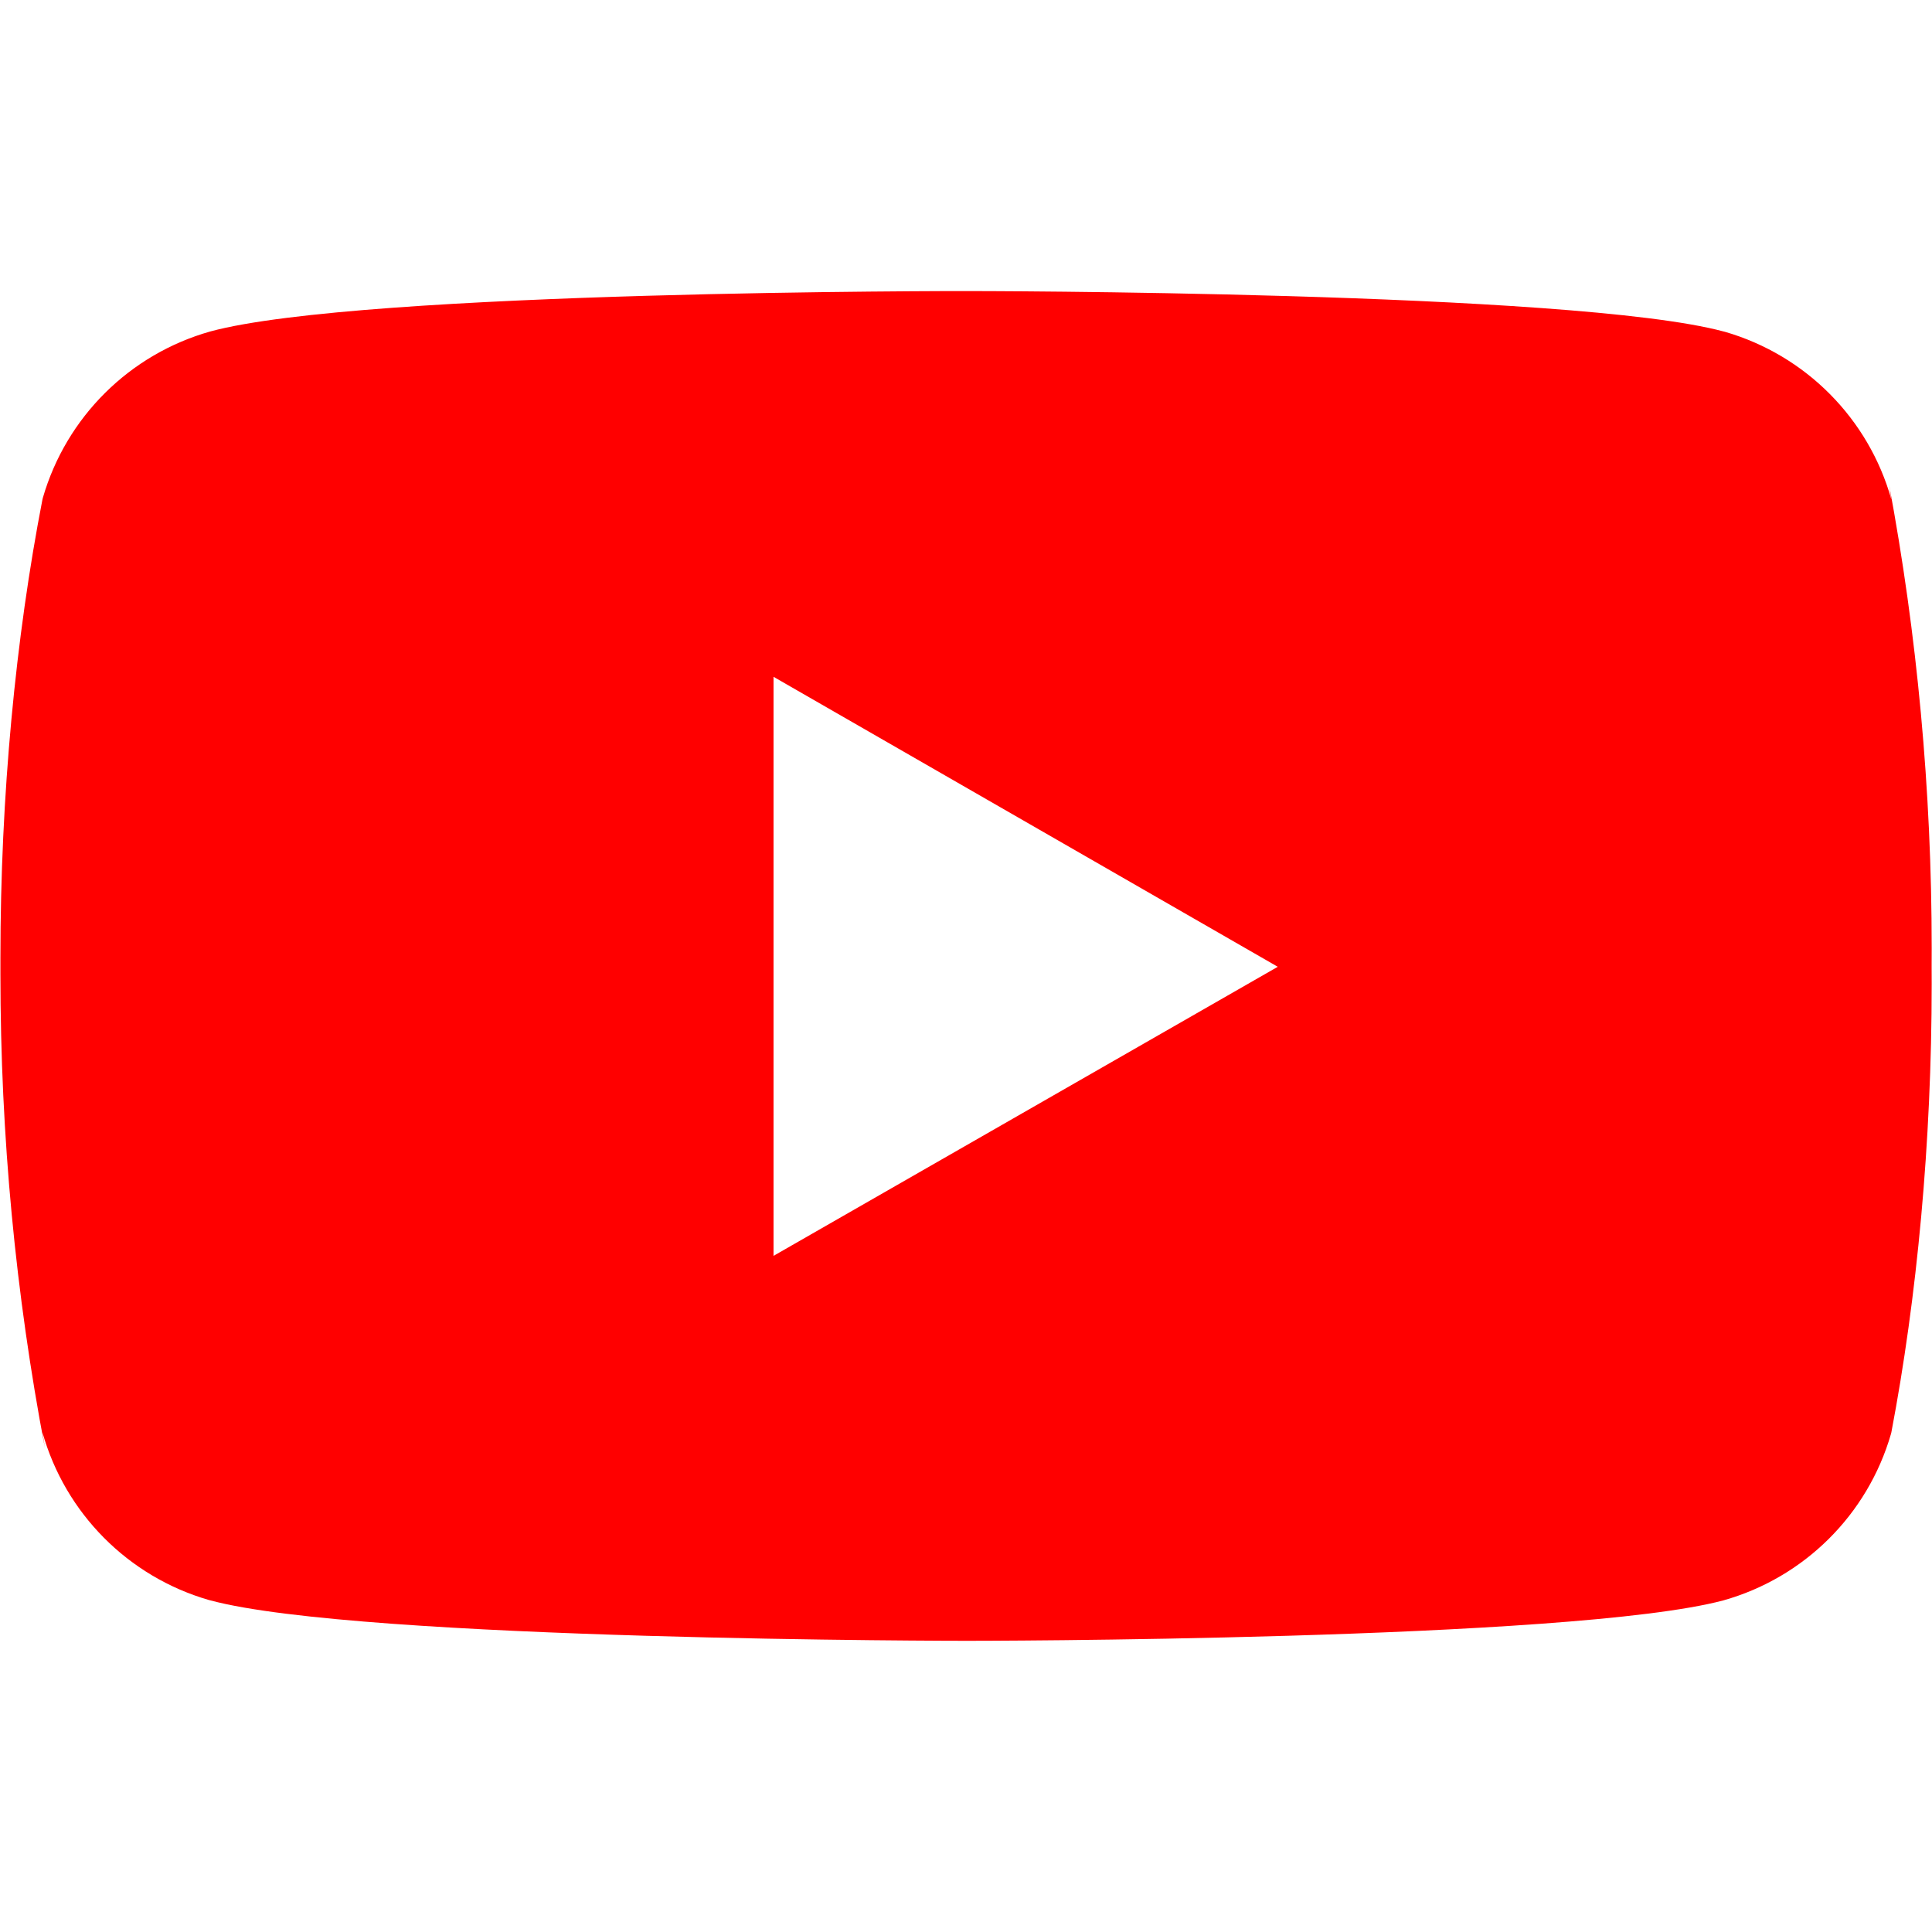
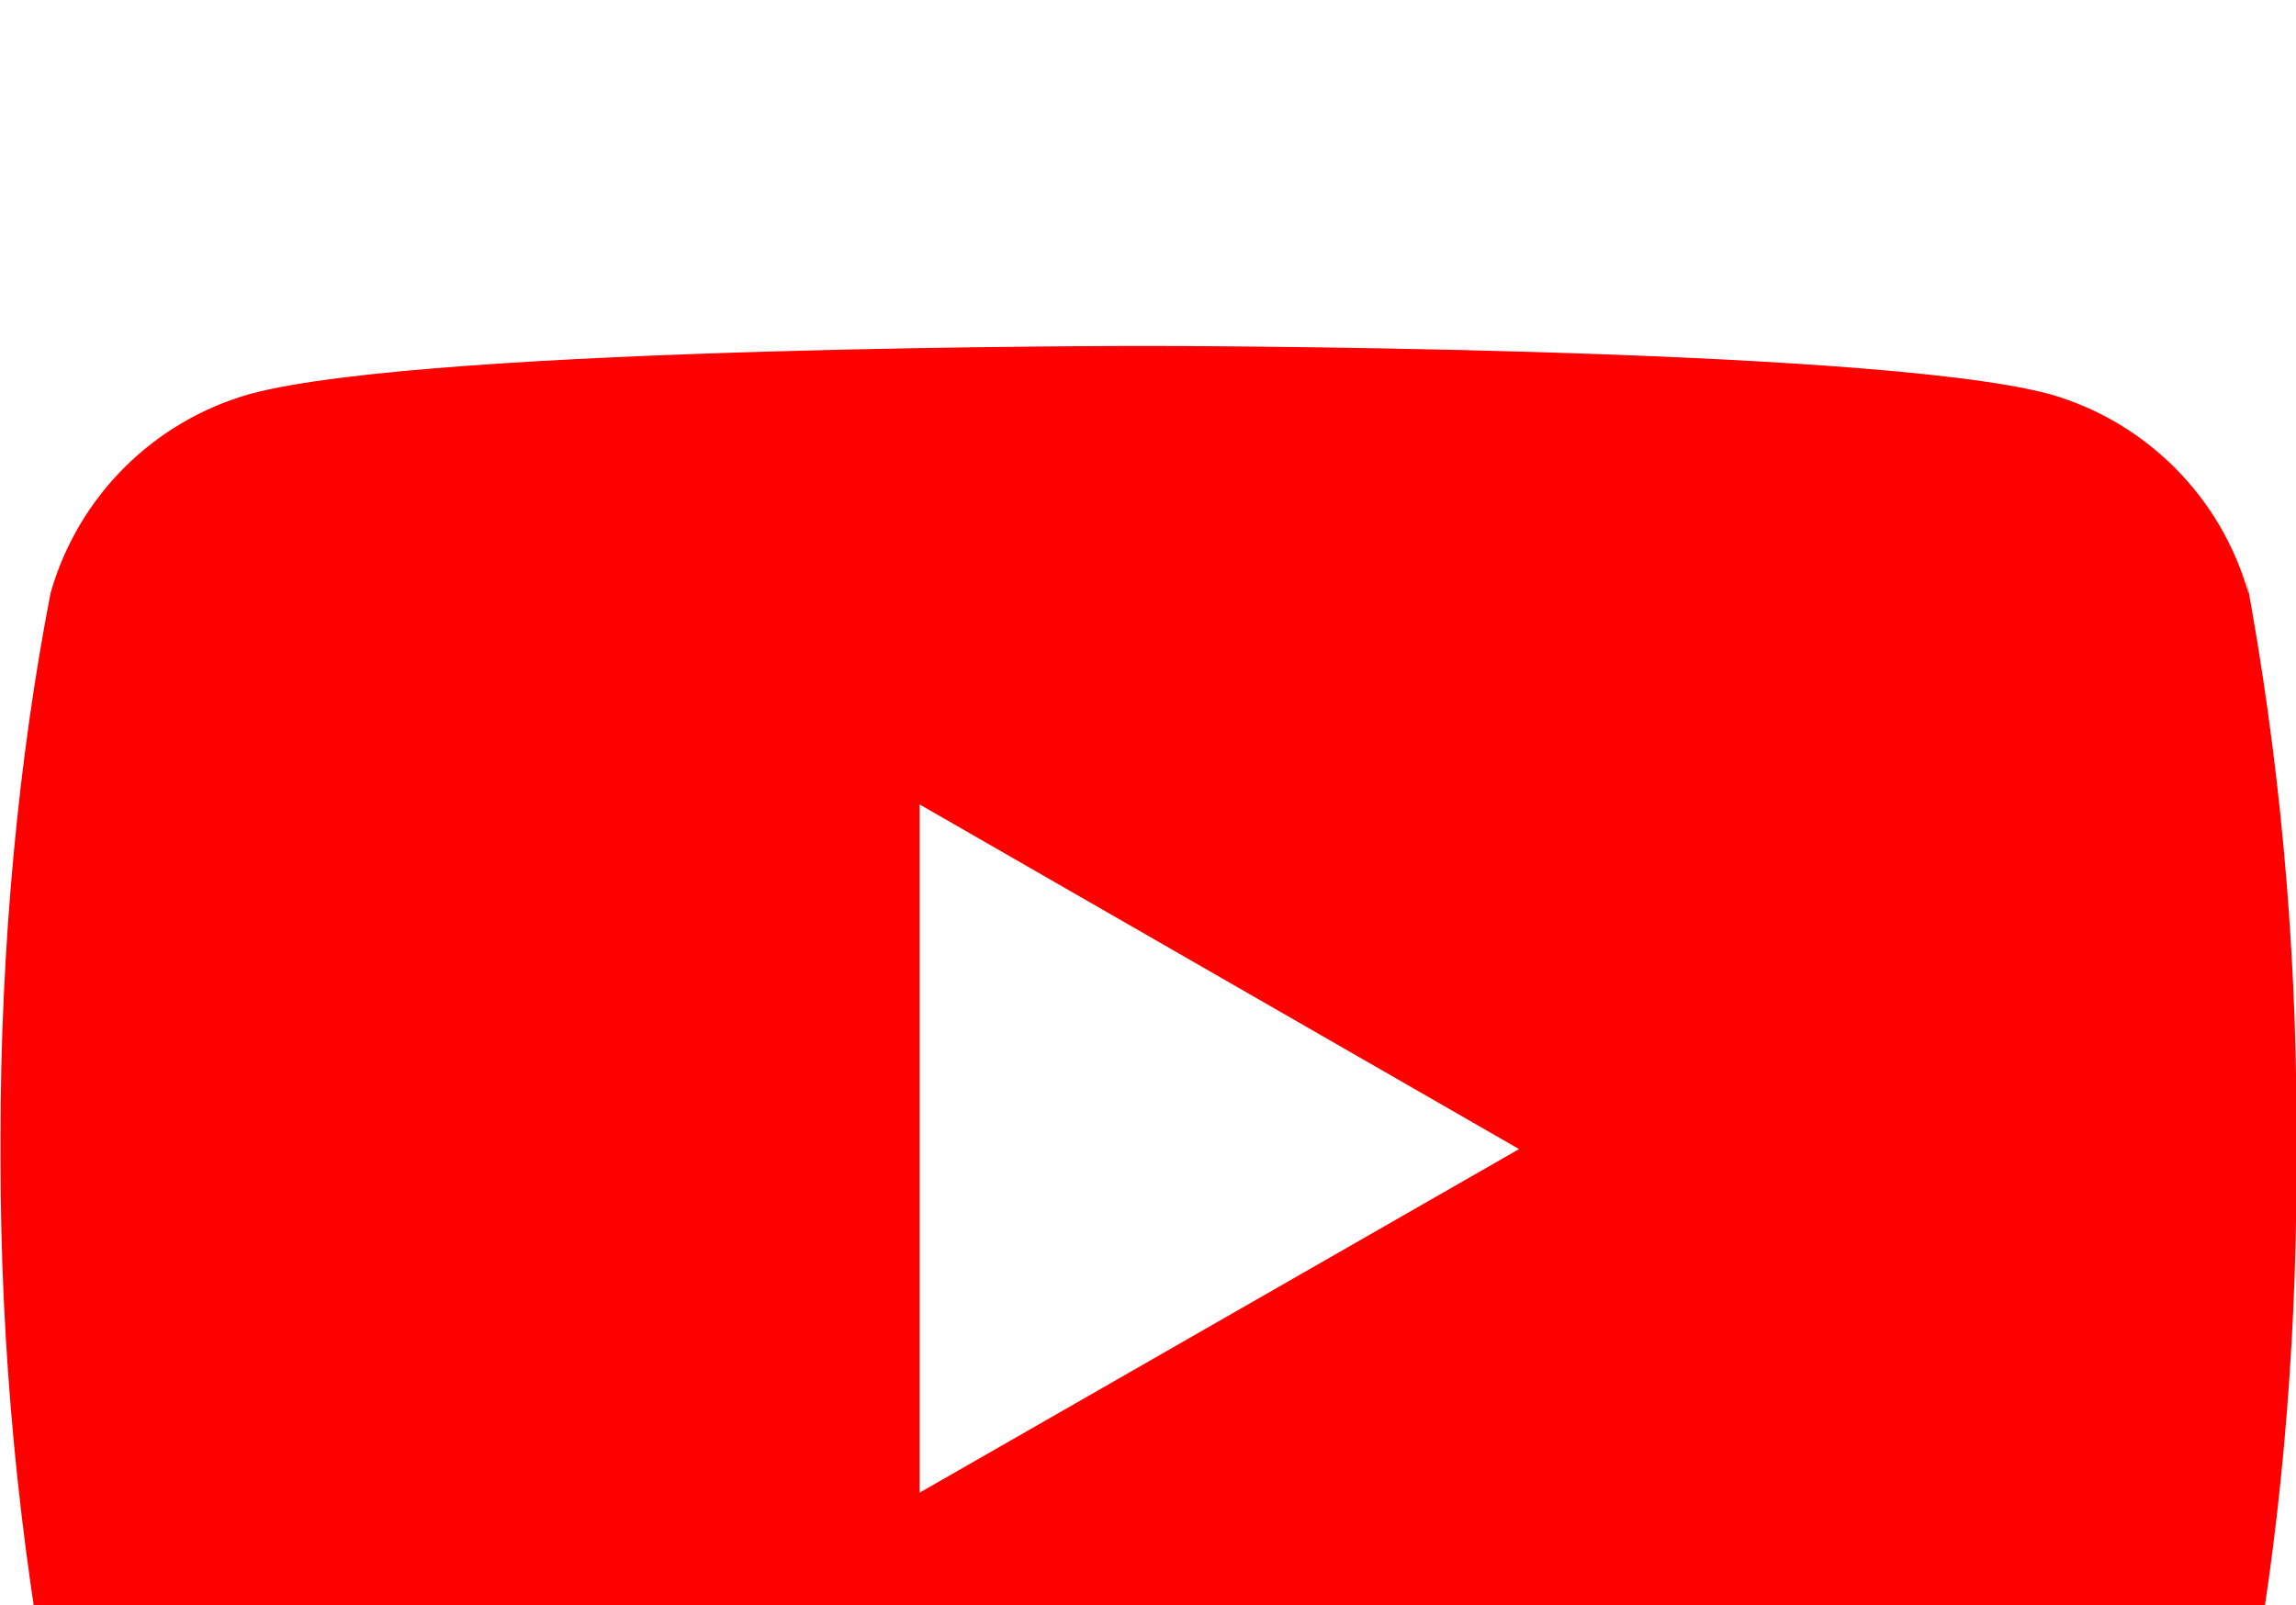
- <svg xmlns="http://www.w3.org/2000/svg" width="32" height="32">
+ <svg xmlns="http://www.w3.org/2000/svg">
  <path fill="red" d="M31.327 8.273a4.026 4.026 0 00-2.756-2.777l-.028-.007c-2.493-.668-12.528-.668-12.528-.668s-10.009-.013-12.528.668A4.026 4.026 0 00.71 8.245l-.007.028C.26 10.554.007 13.176.007 15.858v.163-.008.126c0 2.682.253 5.304.737 7.845l-.041-.26a4.026 4.026 0 002.756 2.777l.028.007c2.491.669 12.528.669 12.528.669s10.008 0 12.528-.669a4.026 4.026 0 002.777-2.756l.007-.028c.425-2.233.668-4.803.668-7.429l-.001-.297v.015l.001-.31c0-2.626-.243-5.196-.708-7.687l.04.258zM12.812 20.801V11.21l8.352 4.803z" />
</svg>
